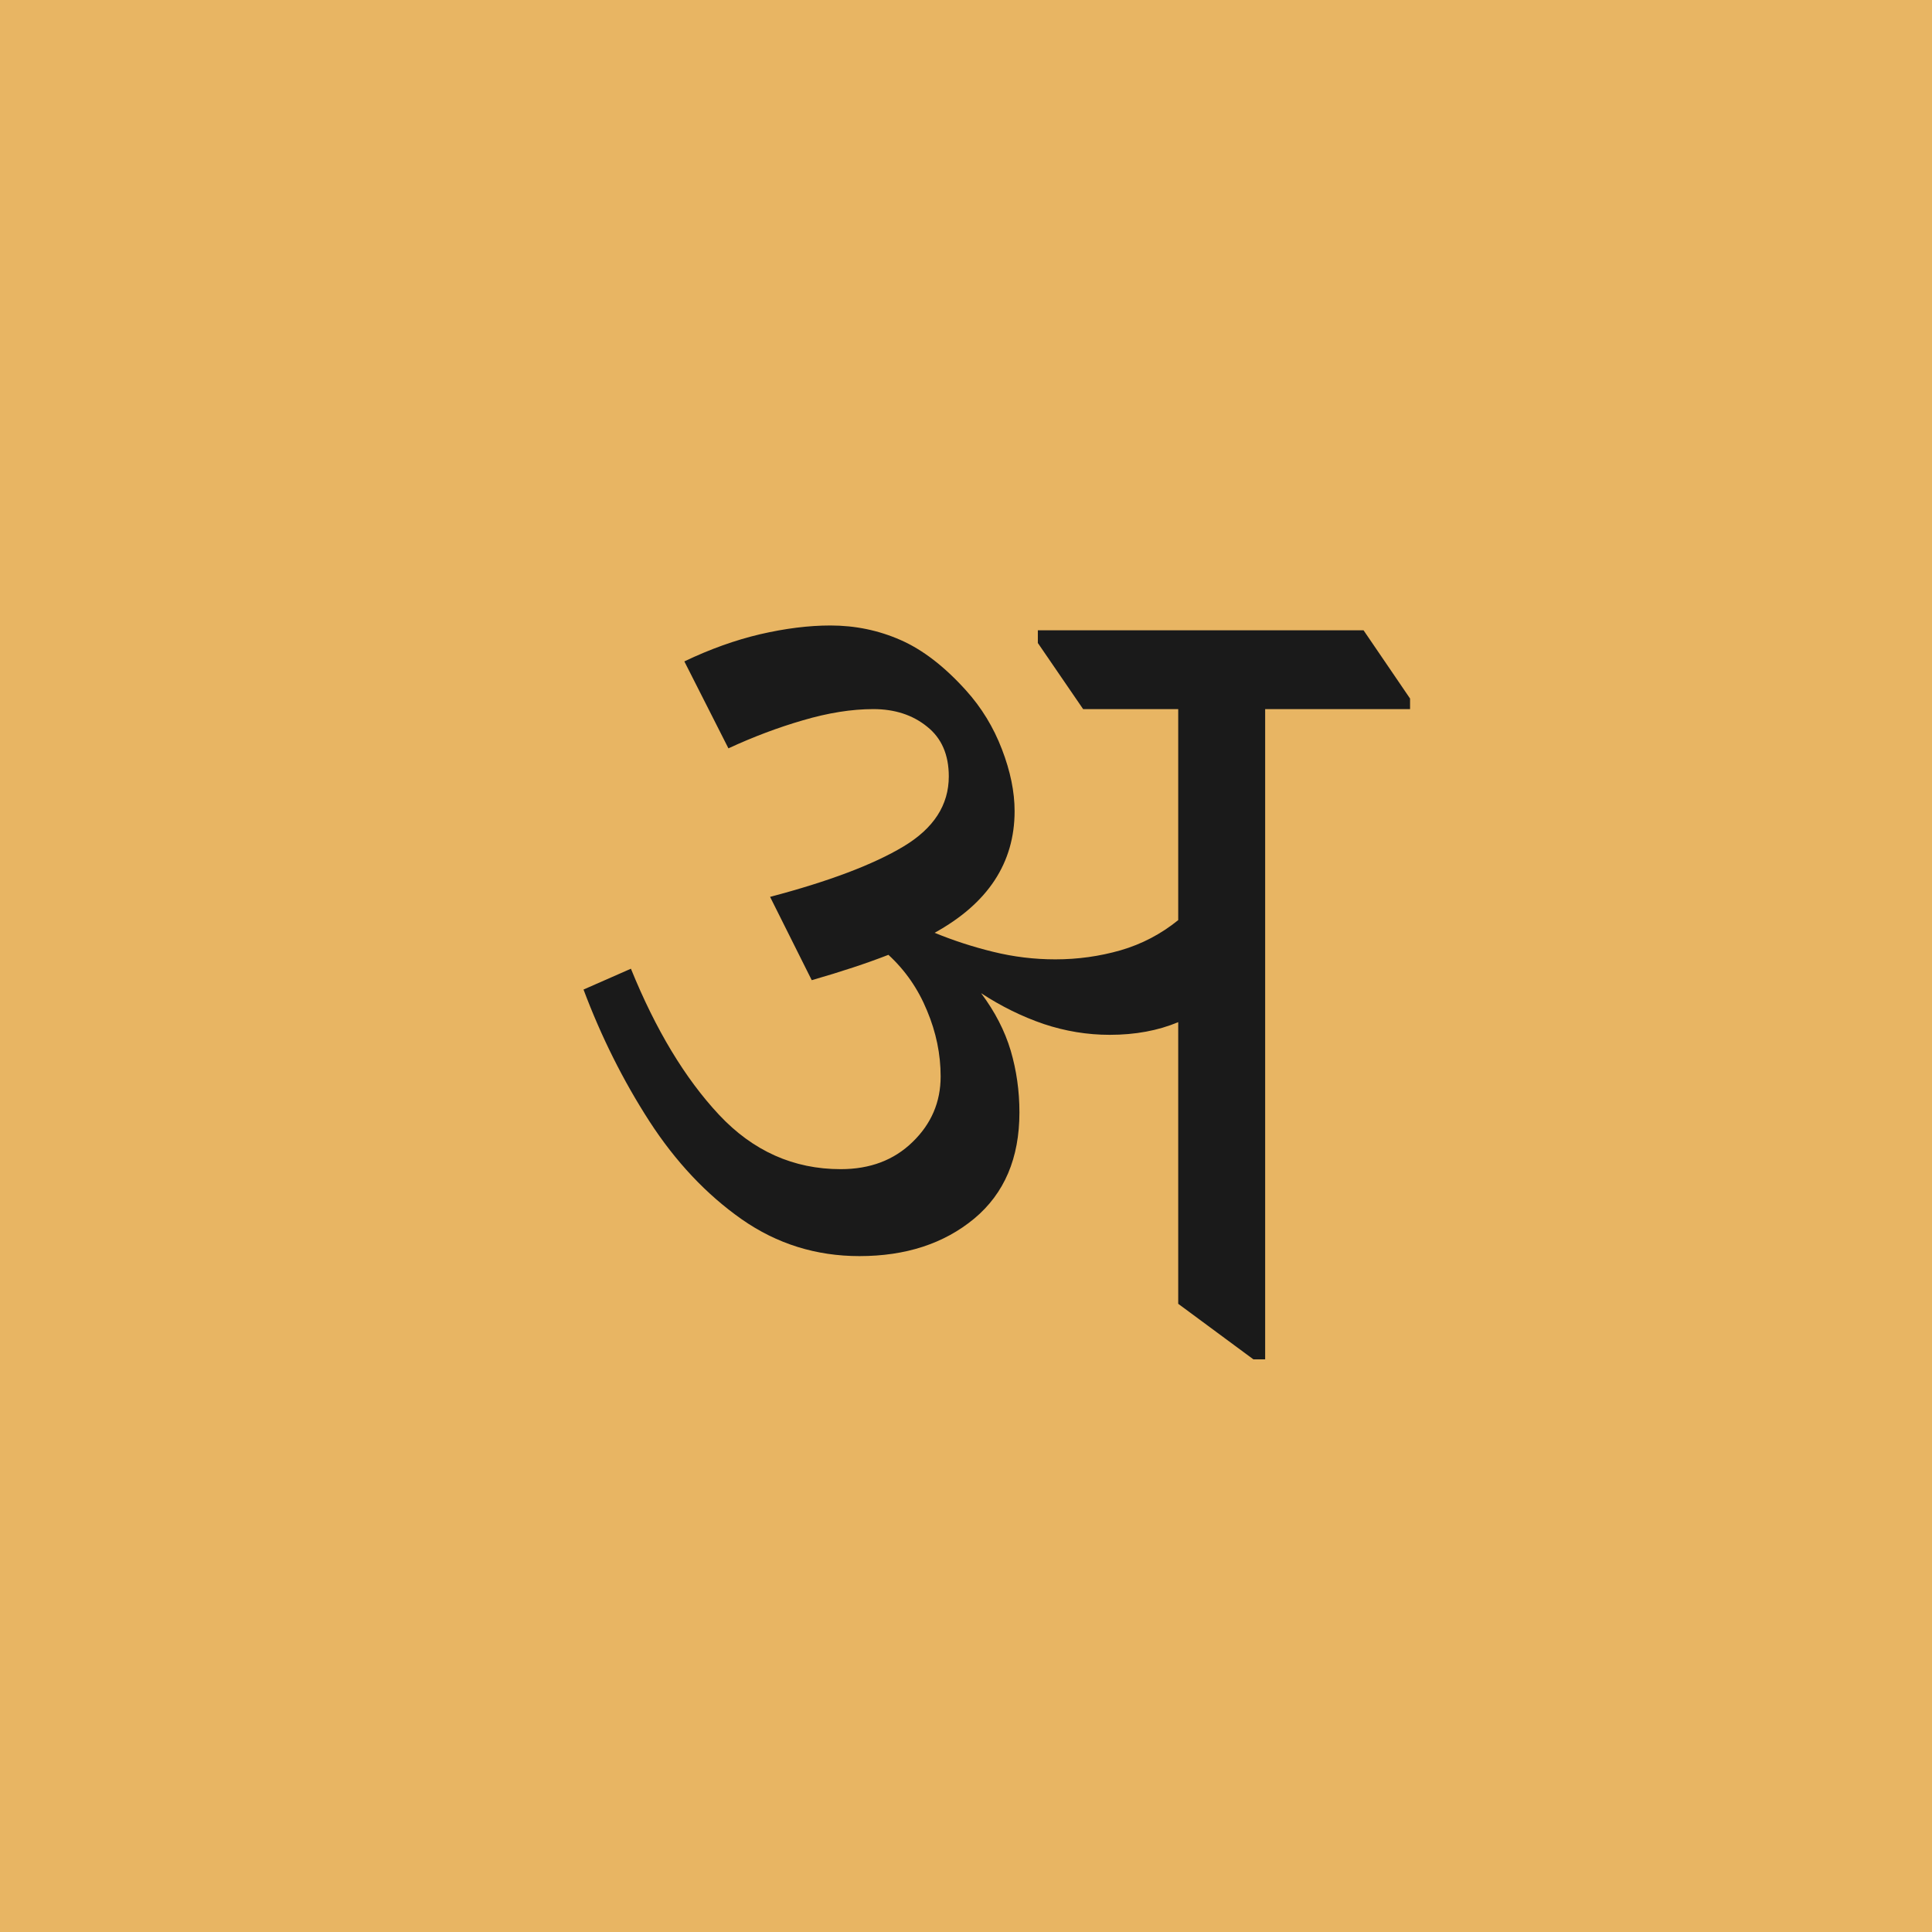
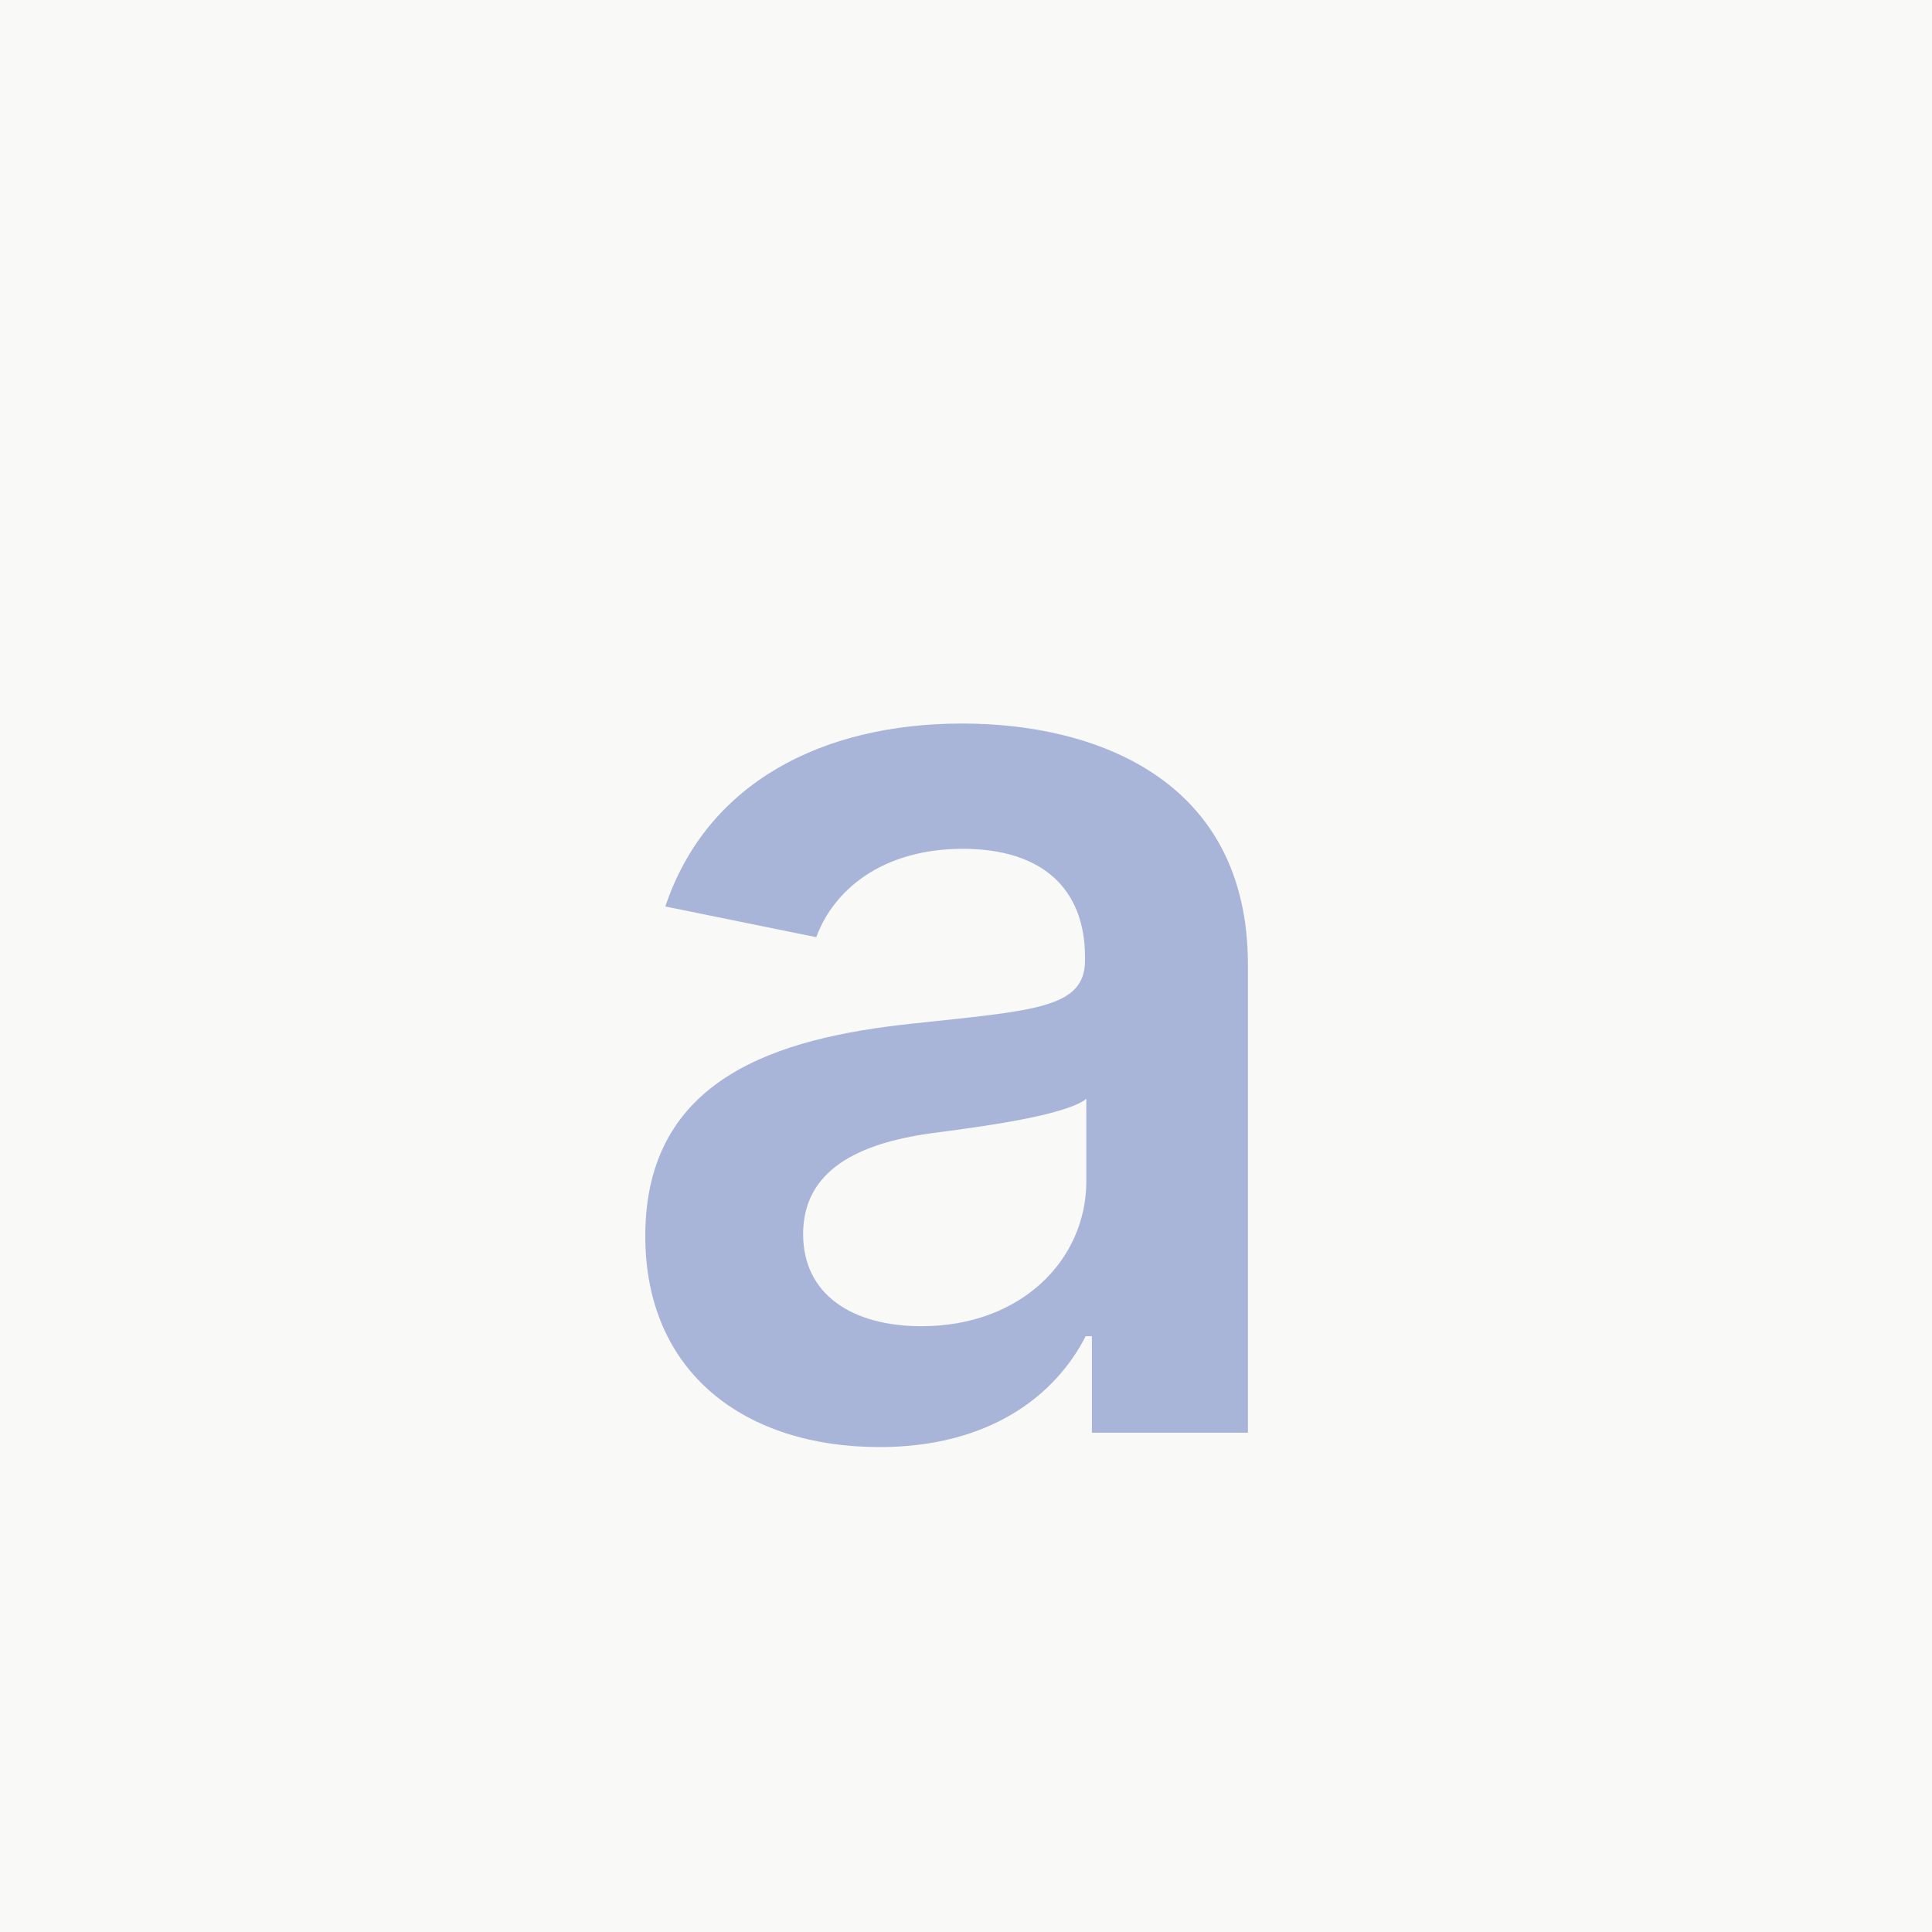
- <svg xmlns="http://www.w3.org/2000/svg" viewBox="0 0 100 100">
-   <rect width="100" height="100" fill="#E8B563" />
-   <text x="50" y="70" font-family="Noto Serif Devanagari, serif" font-size="60" fill="#1a1a1a" text-anchor="middle">अ</text>
+ <svg xmlns="http://www.w3.org/2000/svg" width="512" height="512" viewBox="0 0 512 512">
+   <rect width="512" height="512" fill="#f9f9f7" />
+   <text x="256" y="256" font-family="Inter, -apple-system, BlinkMacSystemFont, 'Segoe UI', sans-serif" font-size="340" font-weight="600" fill="#A8B5D9" text-anchor="middle" dominant-baseline="central" style="letter-spacing: -0.02em">a</text>
</svg>
